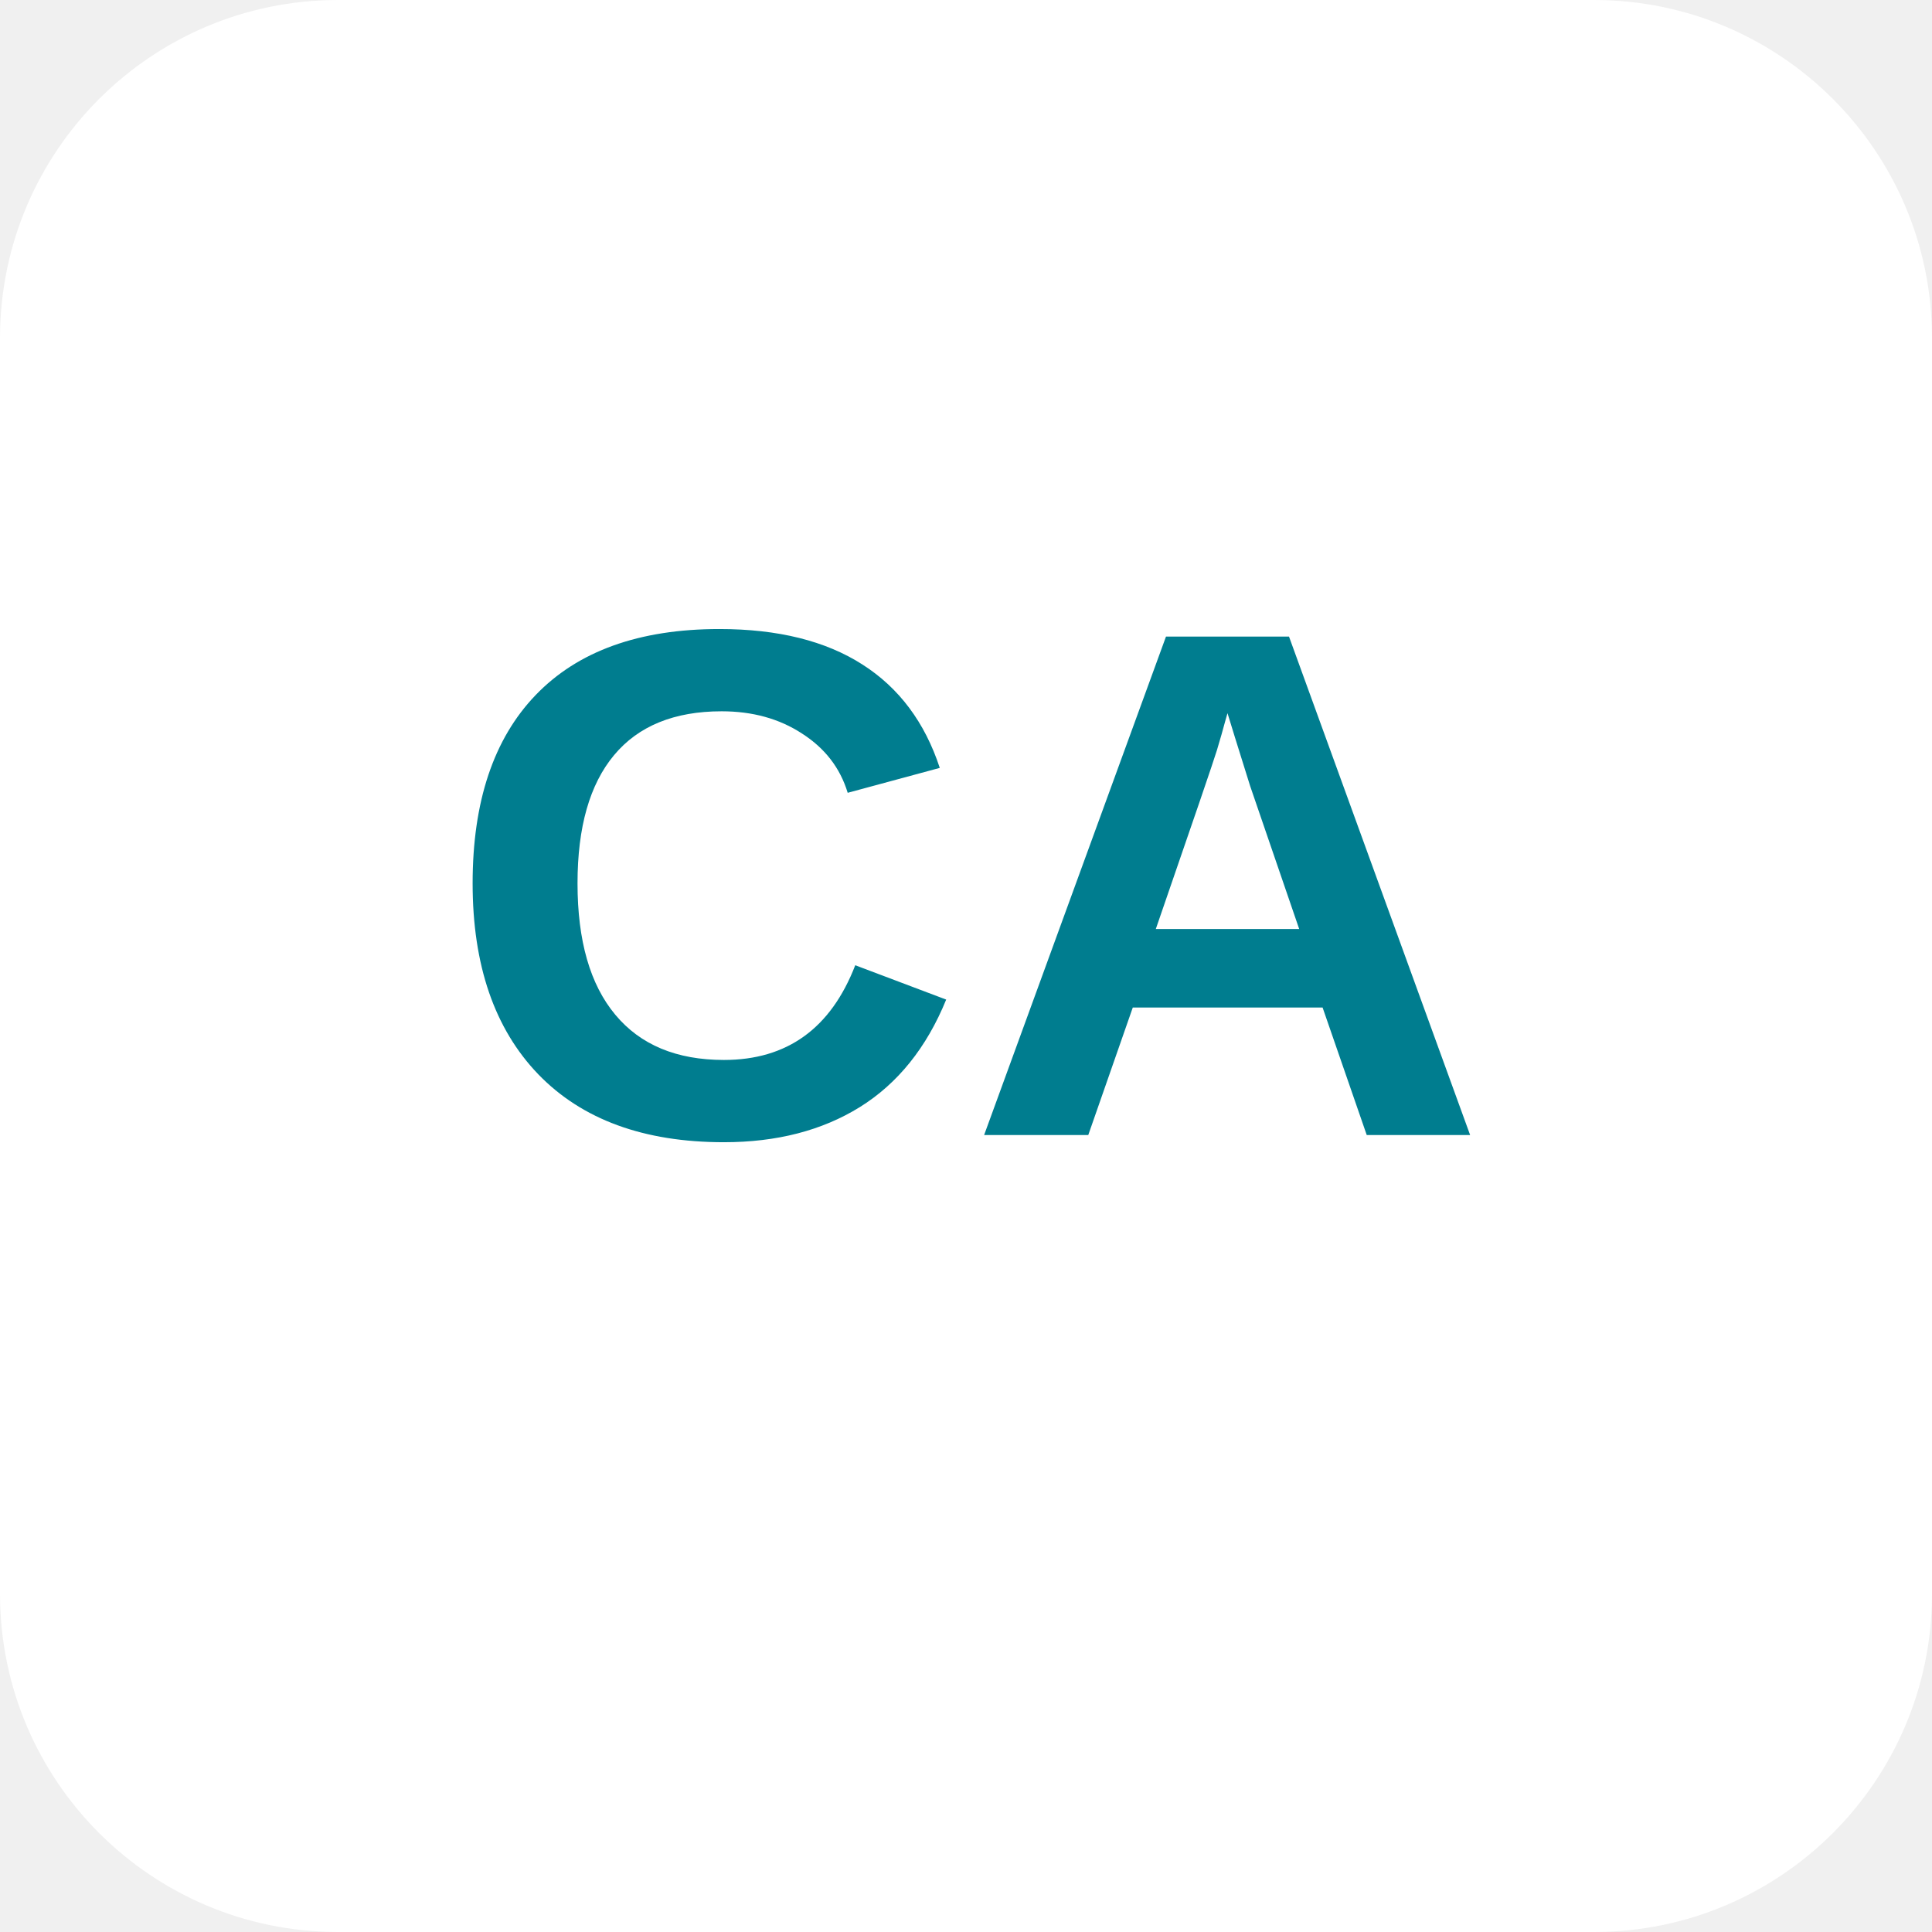
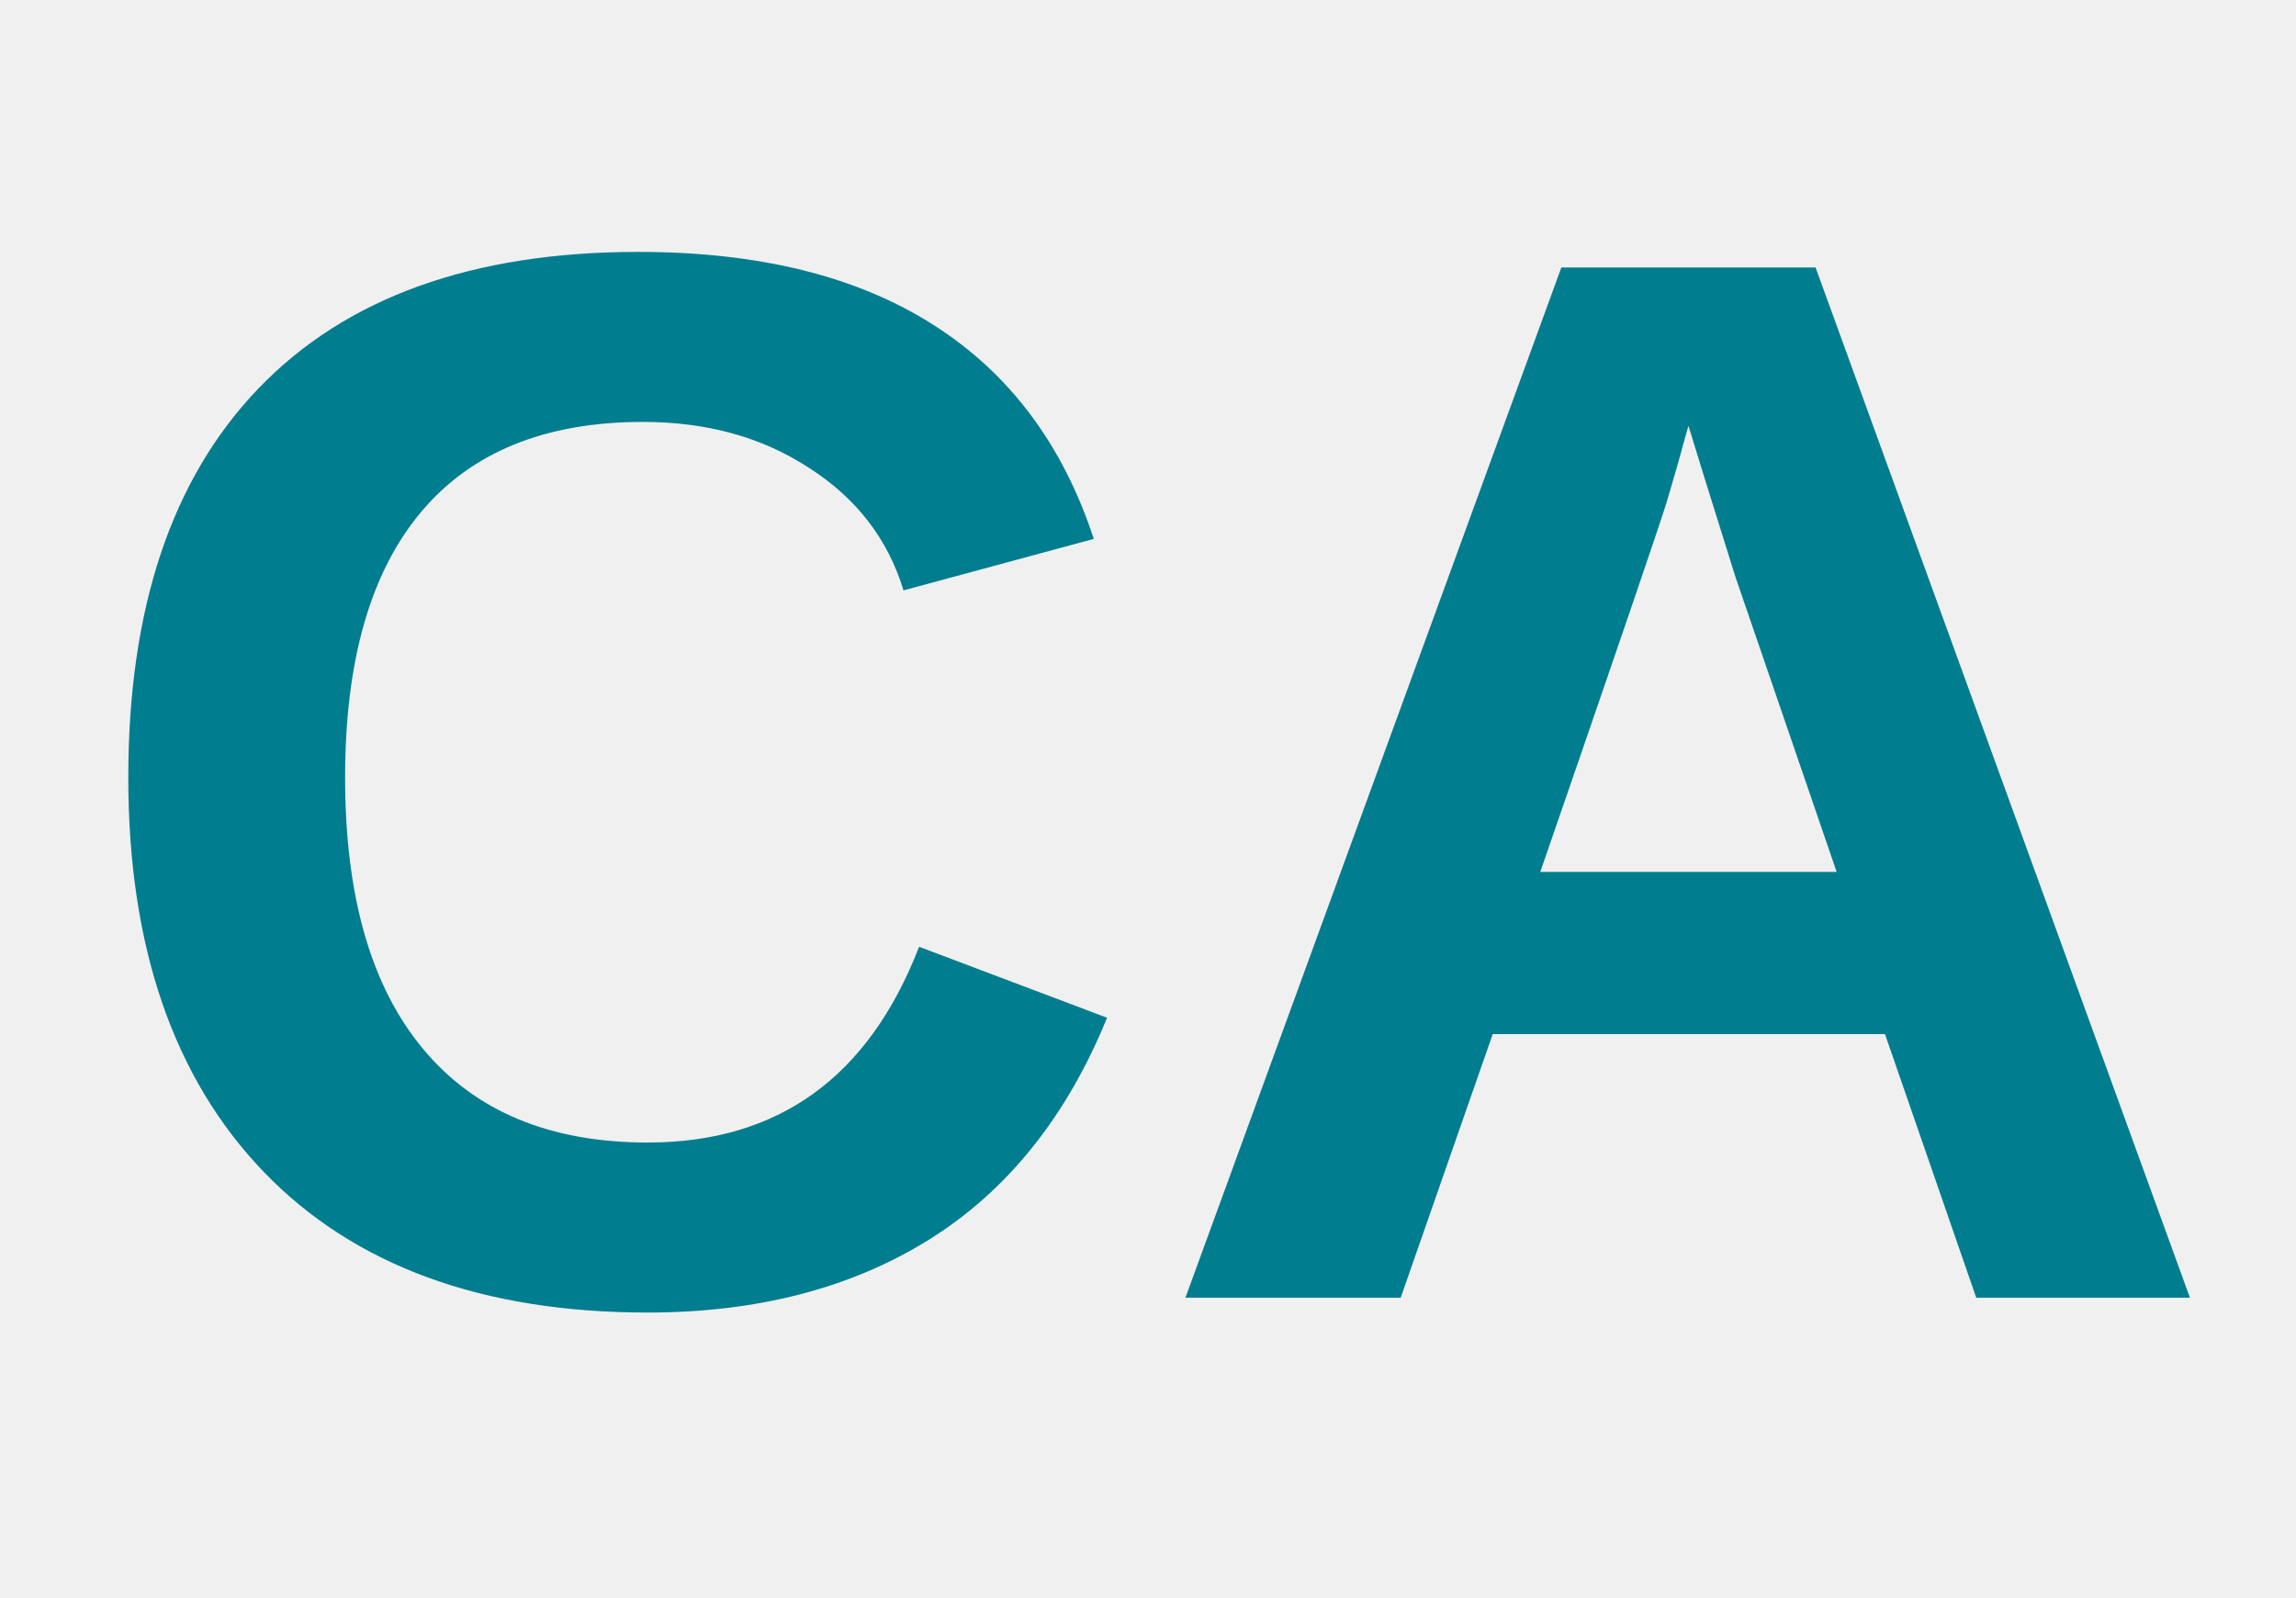
- <svg xmlns="http://www.w3.org/2000/svg" viewBox="0 0 80 80">
-   <rect width="80" height="80" rx="14" fill="white" />
+ <svg xmlns="http://www.w3.org/2000/svg" viewBox="17 21 46 32">
  <text x="40" y="47" text-anchor="middle" font-family="Arial,sans-serif" font-weight="700" font-size="30" fill="#007d8f">CA</text>
</svg>
